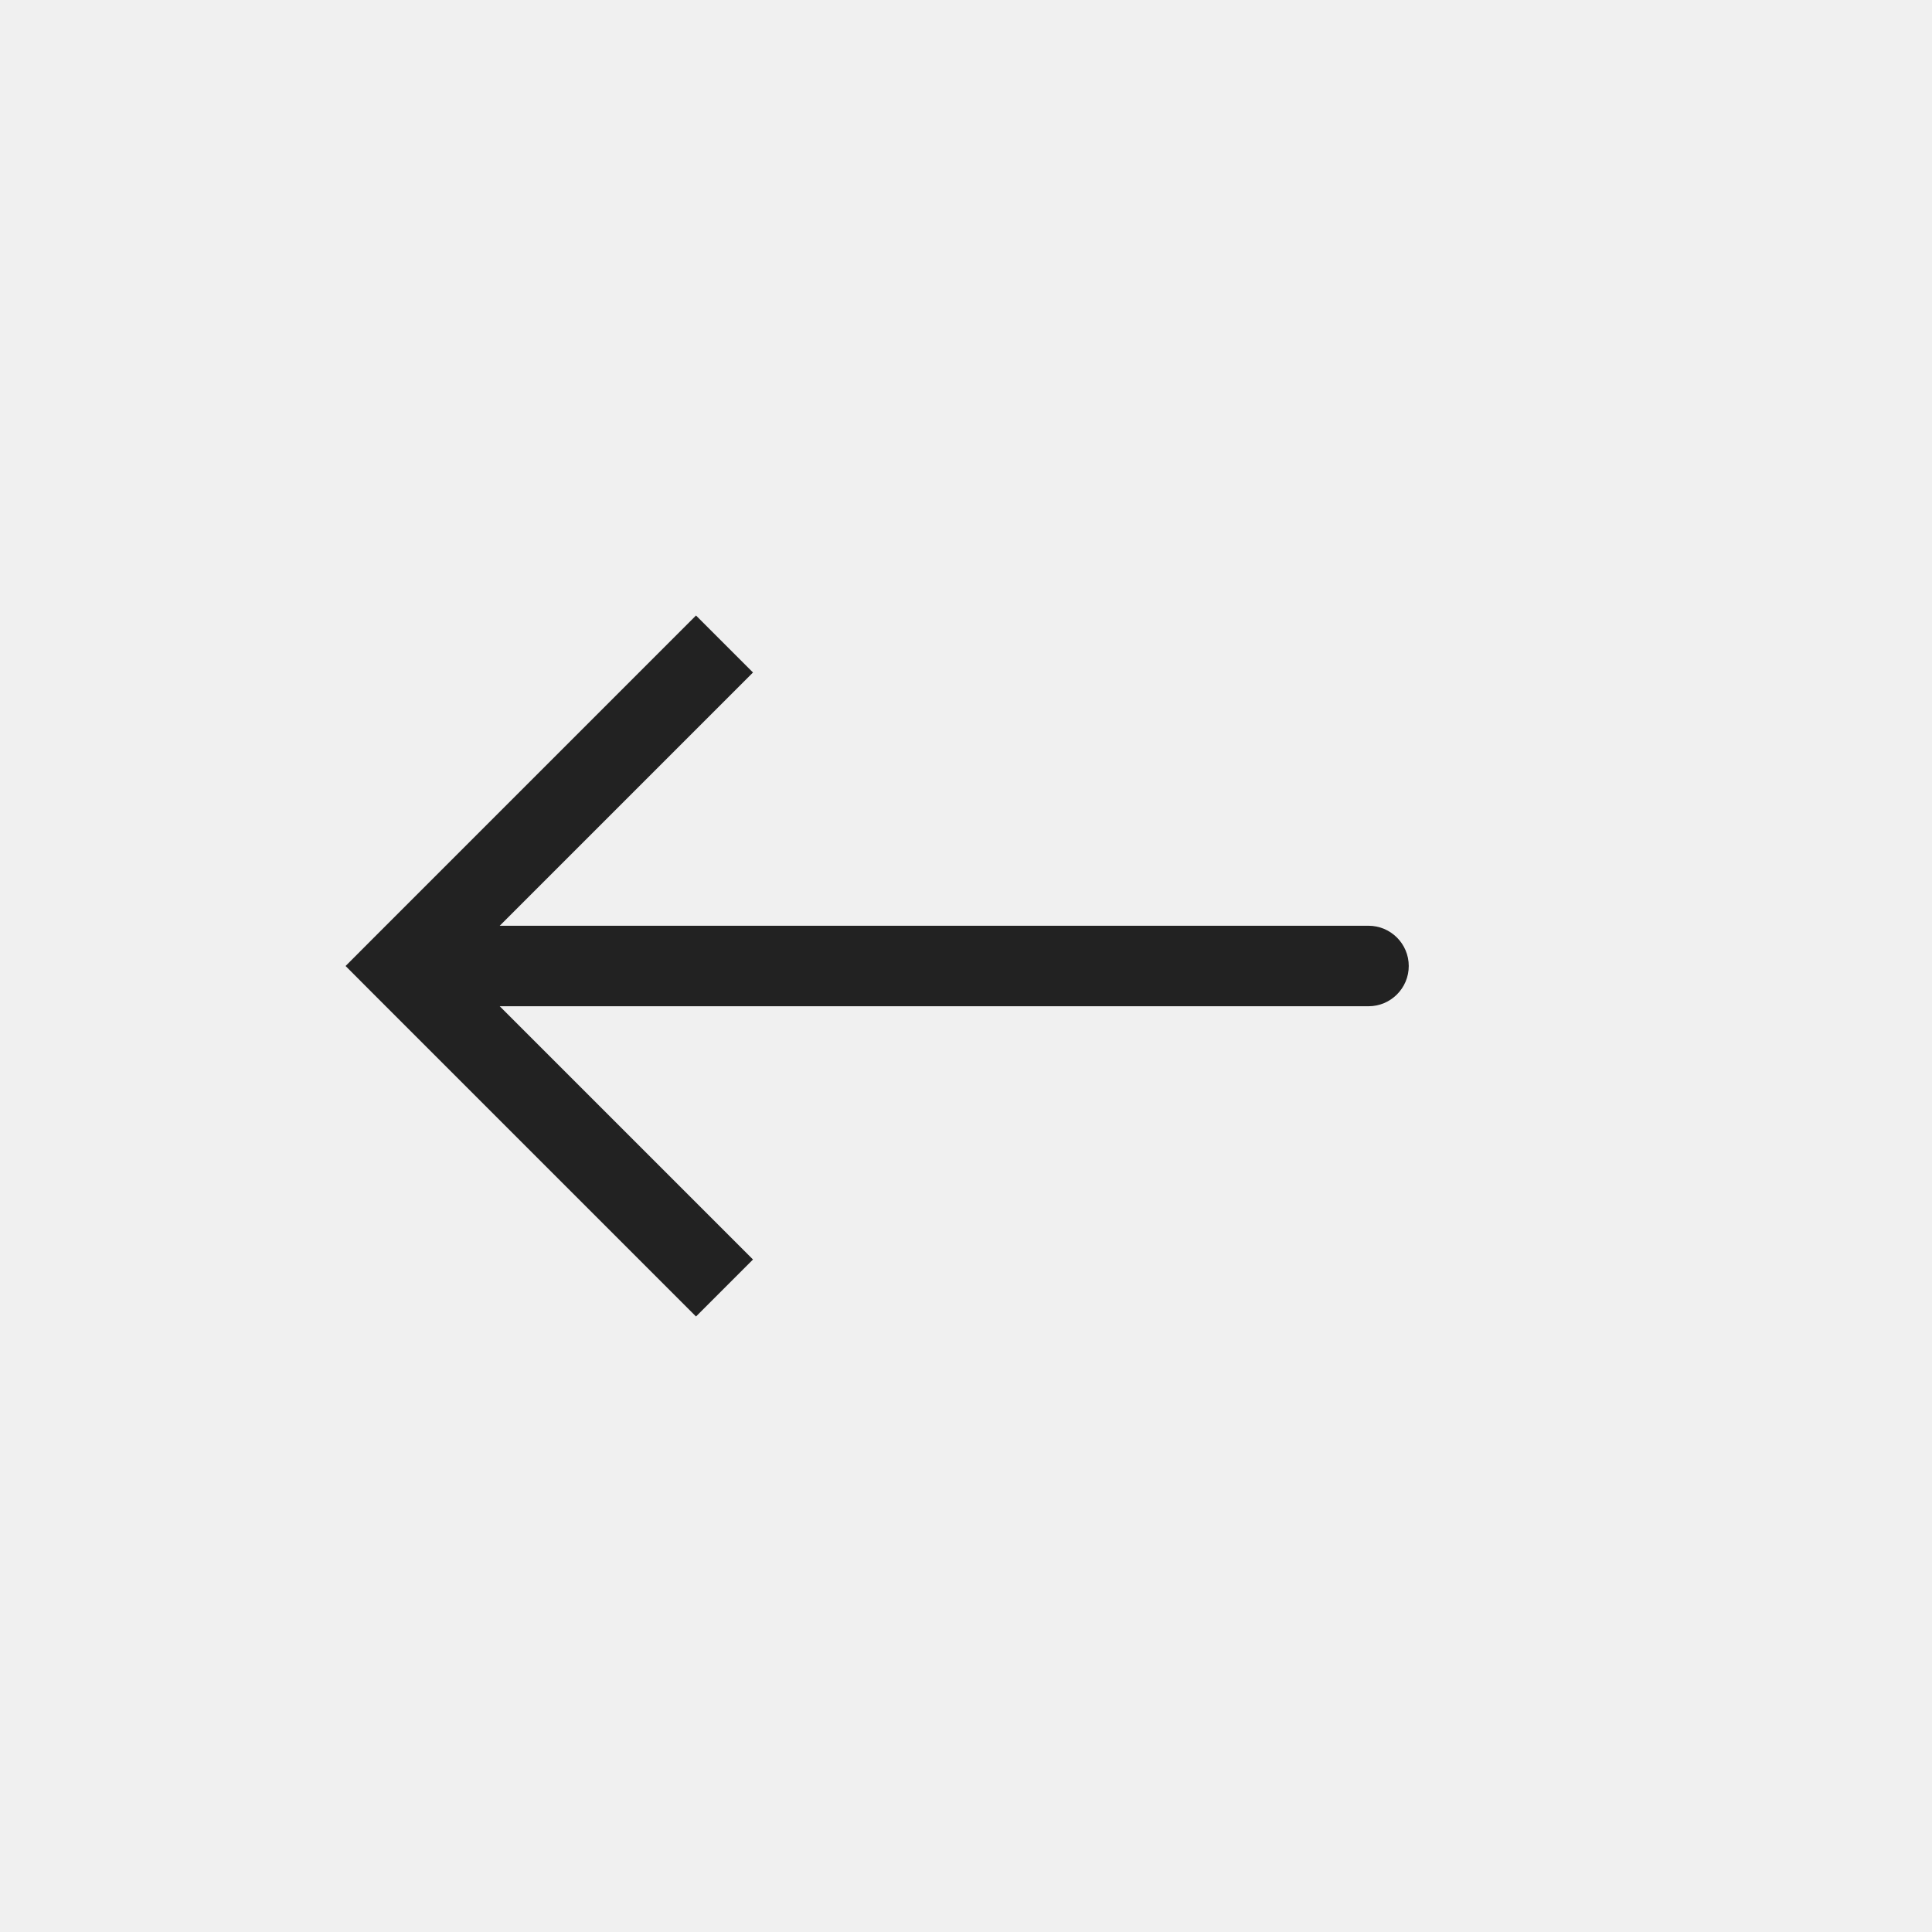
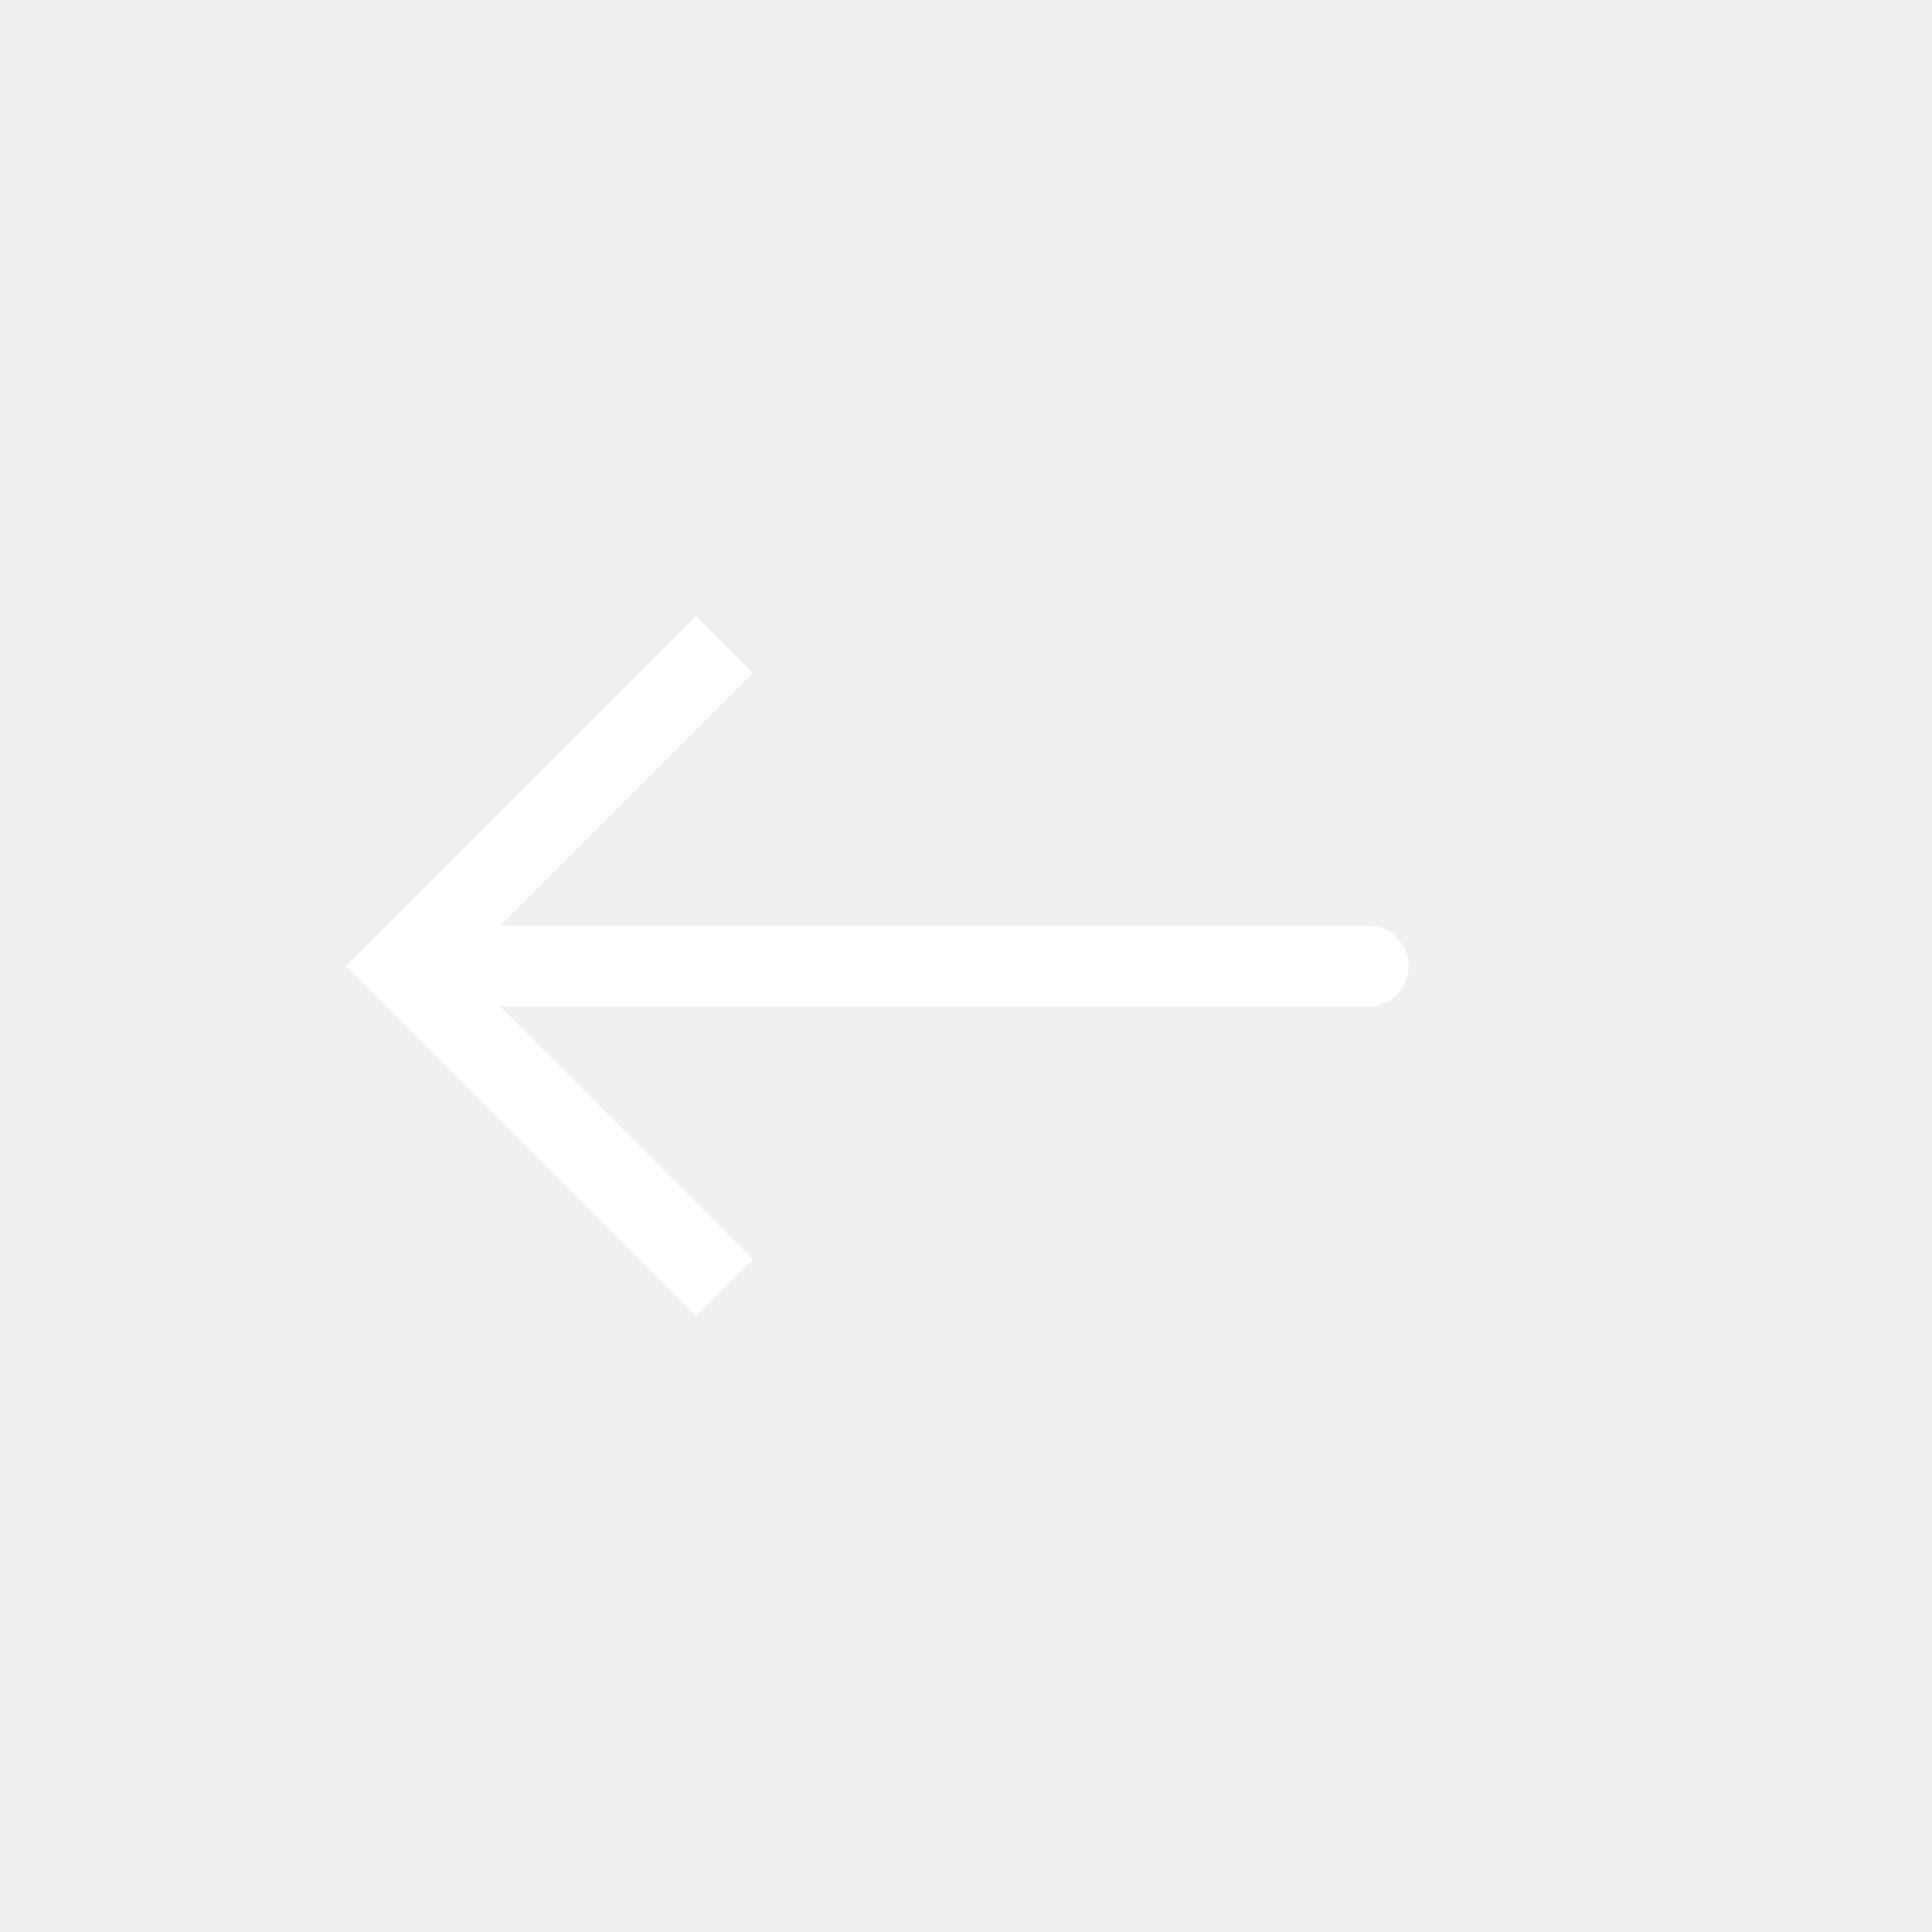
<svg xmlns="http://www.w3.org/2000/svg" width="24" height="24" viewBox="0 0 24 24" fill="none">
-   <path d="M5 12L4.646 11.646L4.293 12L4.646 12.354L5 12ZM17 12.5C17.276 12.5 17.5 12.276 17.5 12C17.5 11.724 17.276 11.5 17 11.5V12.5ZM8.646 7.646L4.646 11.646L5.354 12.354L9.354 8.354L8.646 7.646ZM4.646 12.354L8.646 16.354L9.354 15.646L5.354 11.646L4.646 12.354ZM5 12.5H17V11.5H5V12.5Z" fill="#222222" />
+   <path d="M5 12L4.646 11.646L4.293 12L4.646 12.354L5 12ZM17 12.5C17.276 12.5 17.5 12.276 17.5 12C17.5 11.724 17.276 11.5 17 11.5V12.5ZM8.646 7.646L4.646 11.646L5.354 12.354L9.354 8.354L8.646 7.646ZM4.646 12.354L8.646 16.354L9.354 15.646L5.354 11.646L4.646 12.354ZM5 12.5H17V11.5H5V12.5Z" fill="#fff" />
</svg>
